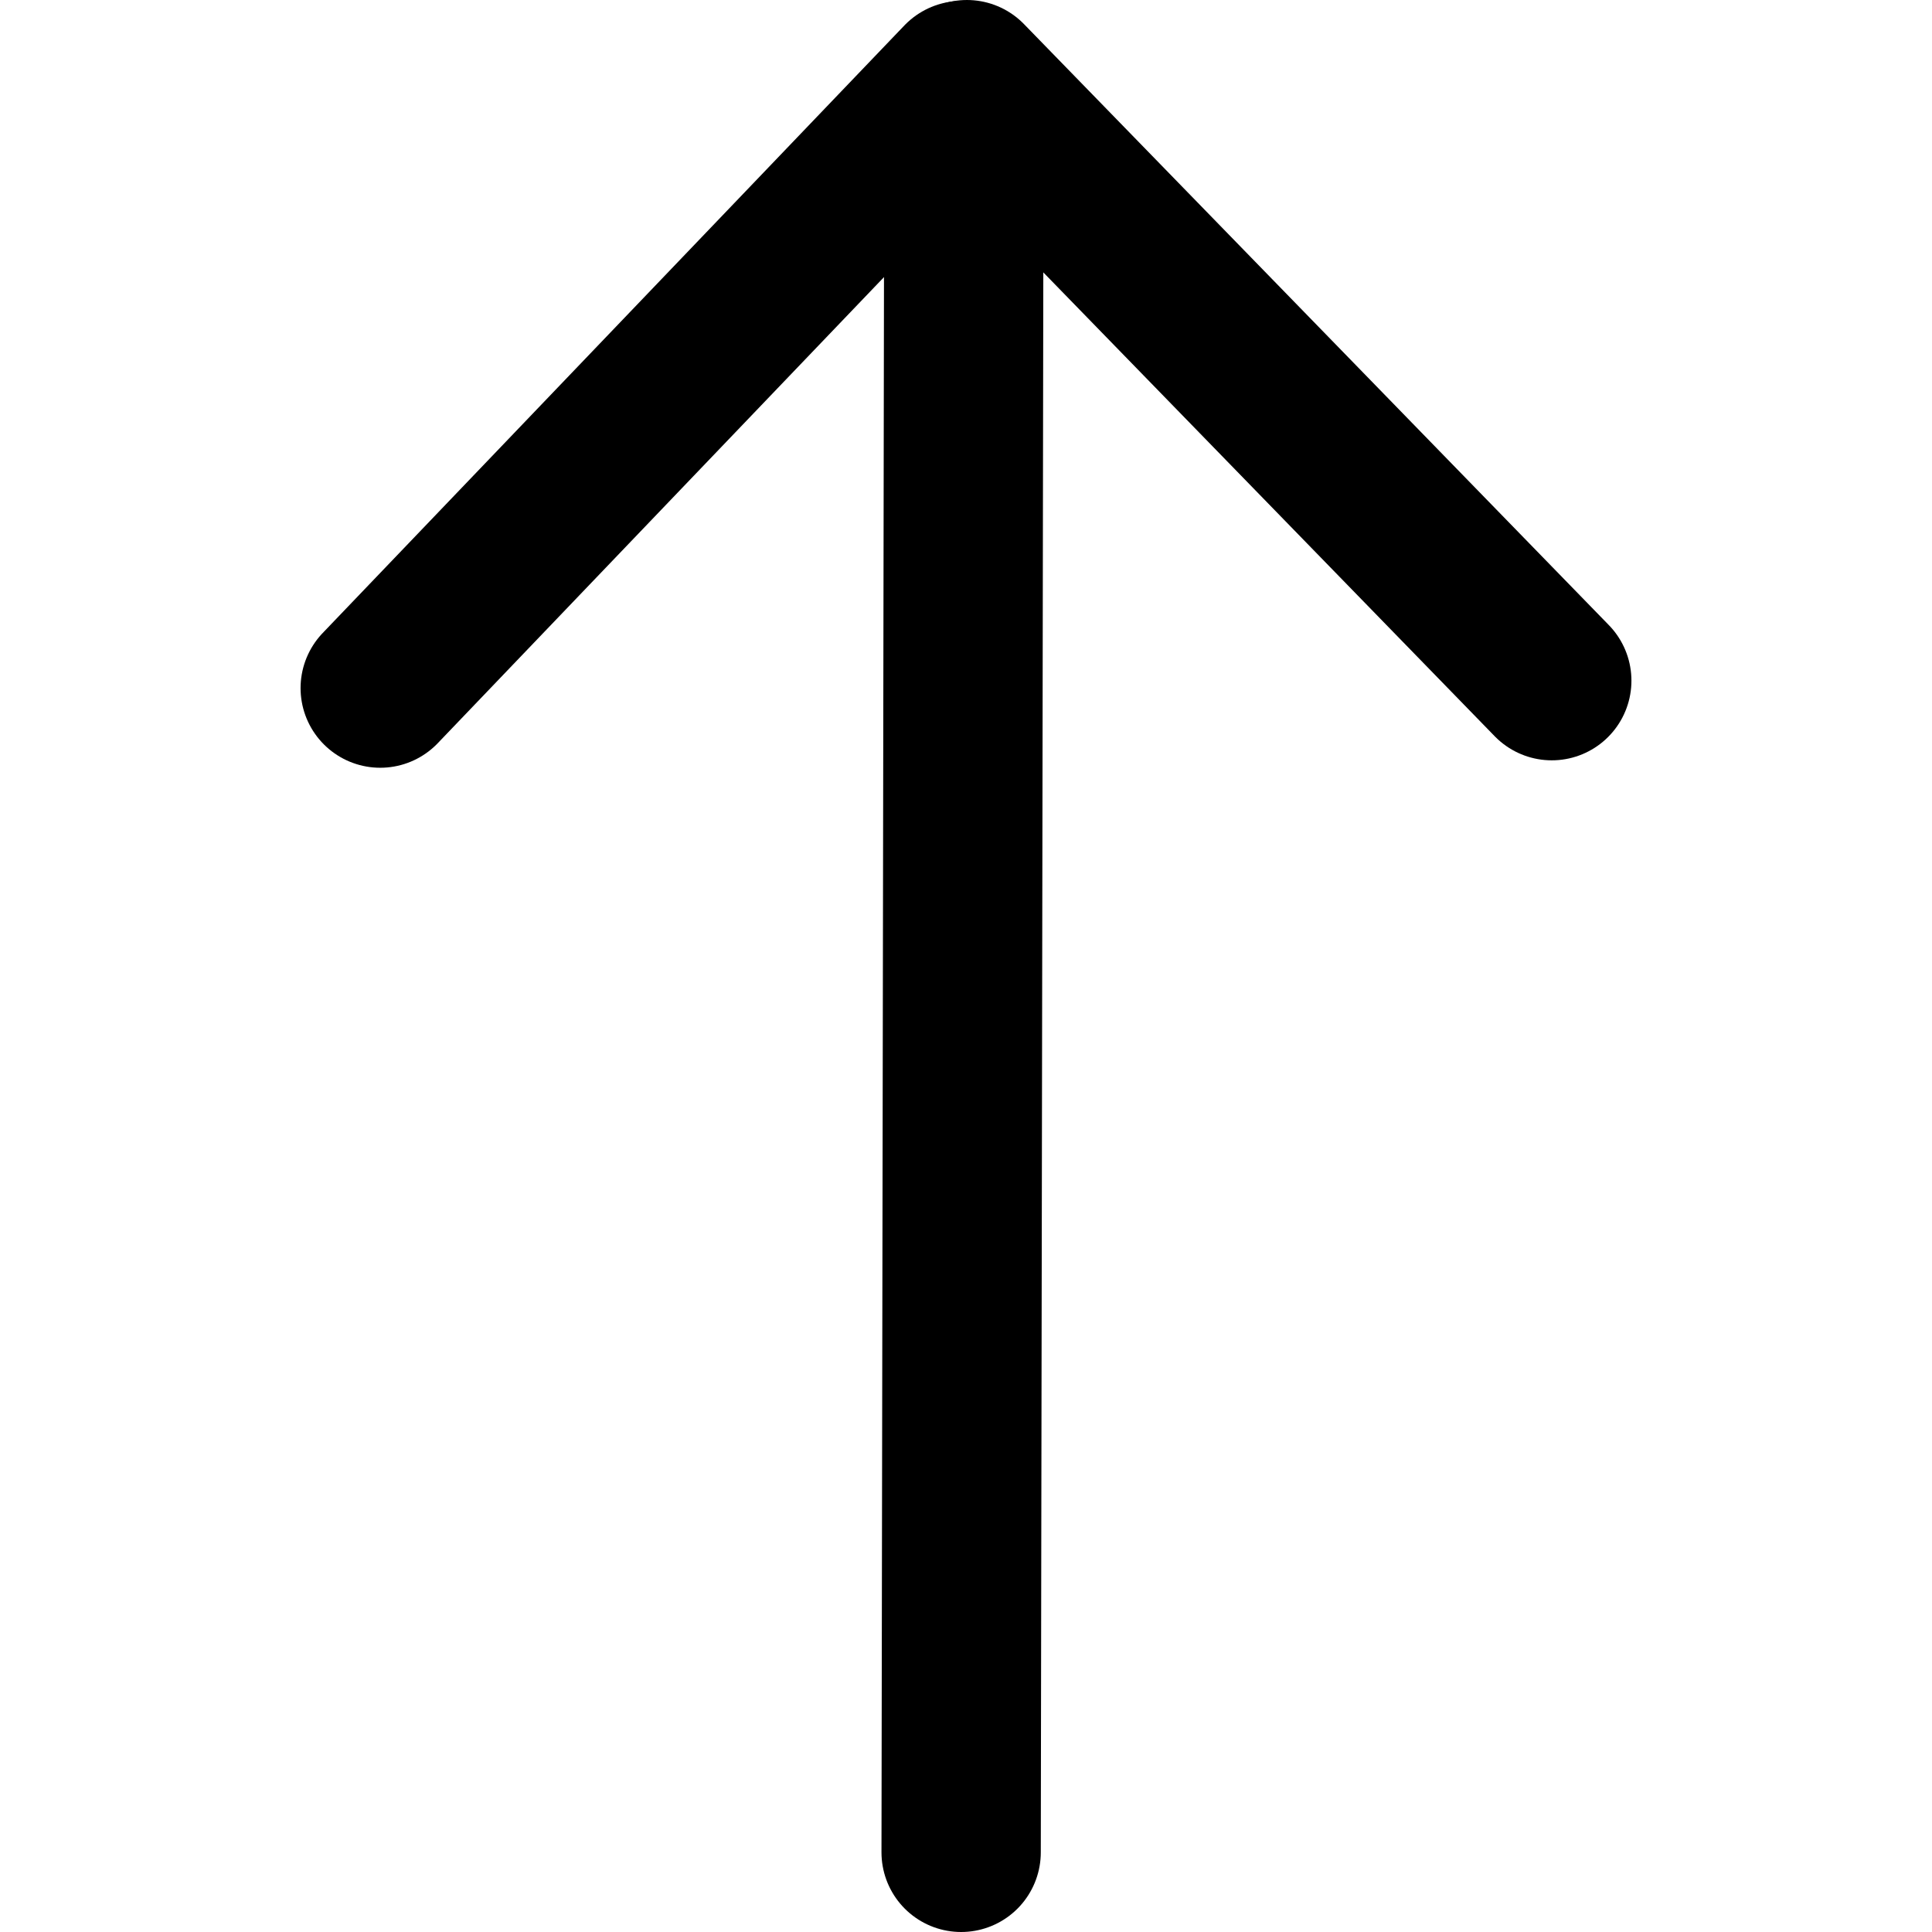
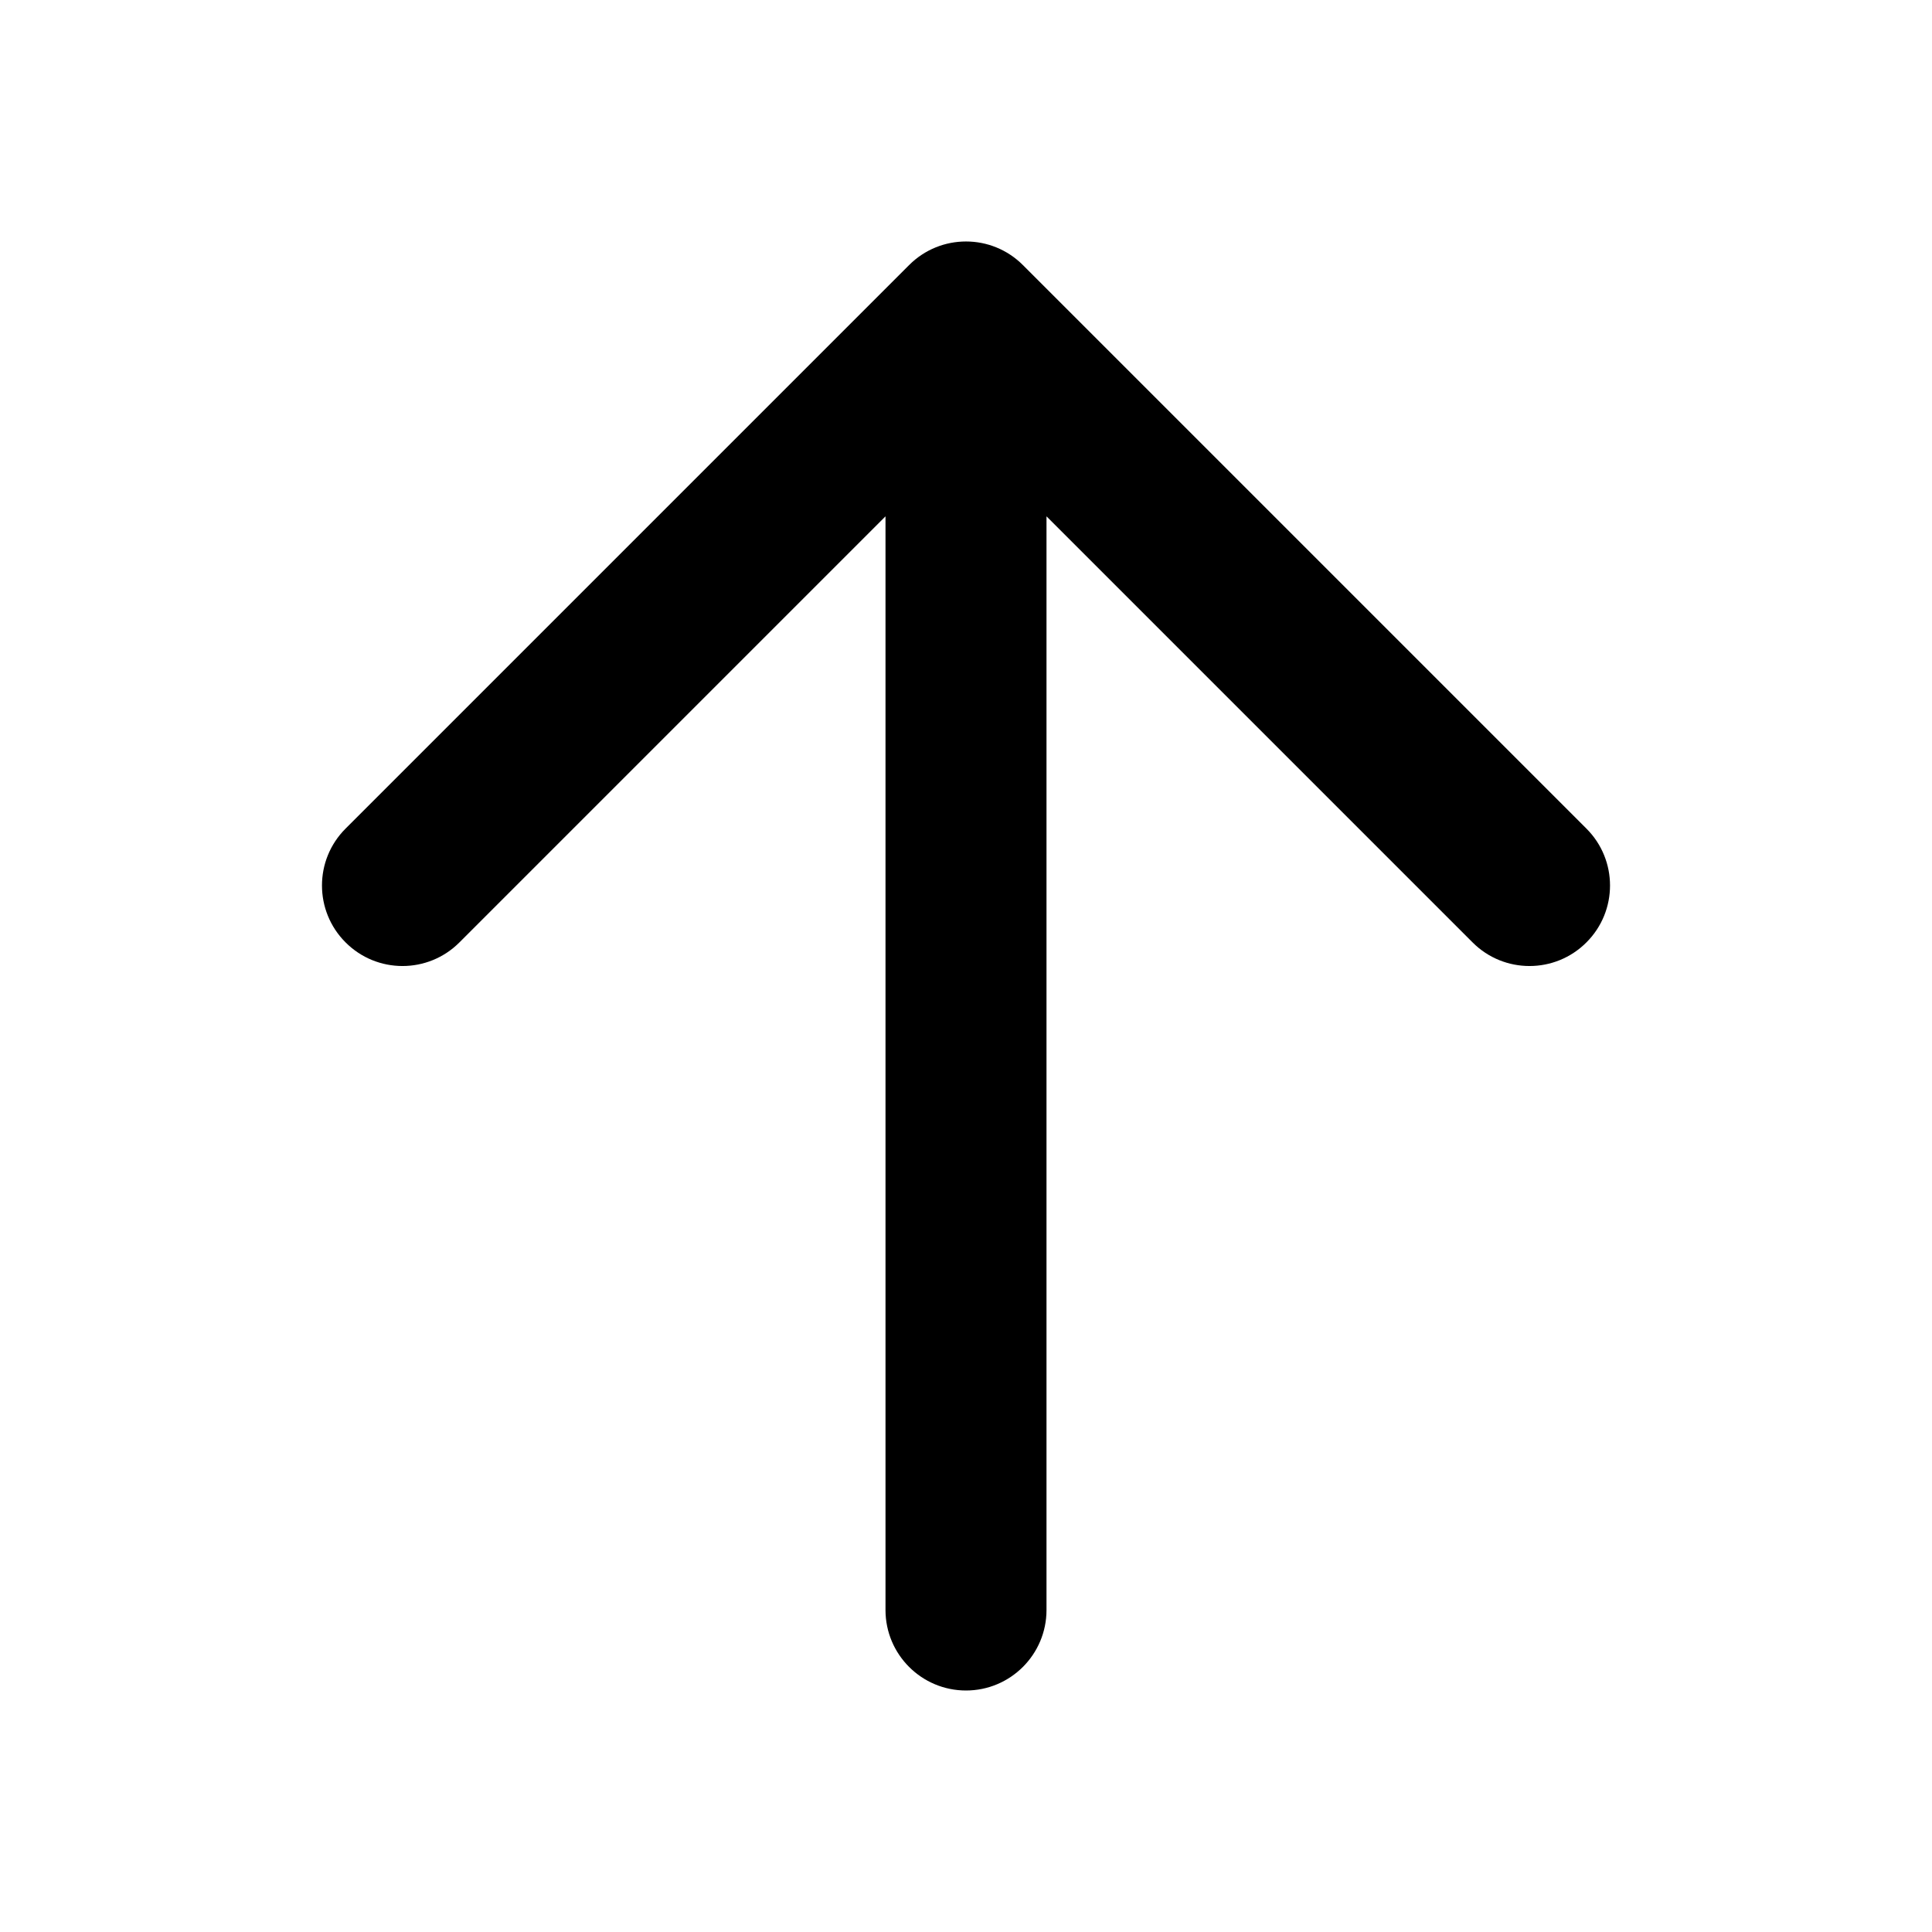
- <svg xmlns="http://www.w3.org/2000/svg" viewBox="0 0 15.086 15.086" width="15.086" height="15.086" fill="none" stroke="currentColor" stroke-width="1.244" stroke-linecap="round" stroke-linejoin="round" version="1.1" id="svg8">
-   <defs id="defs12" />
-   <g id="g298" transform="translate(-4.275,-4.436)">
-     <polyline points="16.392 9.751 11.825 5.058" id="polyline2" />
-     <line x1="11.802" y1="5.108" x2="11.78" y2="18.9" id="line4" />
-     <line x1="11.786" y1="5.065" x2="7.244" y2="9.809" id="line6" />
-   </g>
+ <svg xmlns="http://www.w3.org/2000/svg" viewBox="0 0 24 24" width="24" height="24">
+   <path fill="currentColor" d="M11.293 3.293C11.683 2.902 12.317 2.902 12.707 3.293L19.707 10.293C20.098 10.683 20.098 11.317 19.707 11.707C19.317 12.098 18.683 12.098 18.293 11.707L13 6.414V20C13 20.552 12.552 21 12 21C11.448 21 11 20.552 11 20V6.414L5.707 11.707C5.317 12.098 4.683 12.098 4.293 11.707C3.902 11.317 3.902 10.683 4.293 10.293L11.293 3.293Z" />
</svg>
